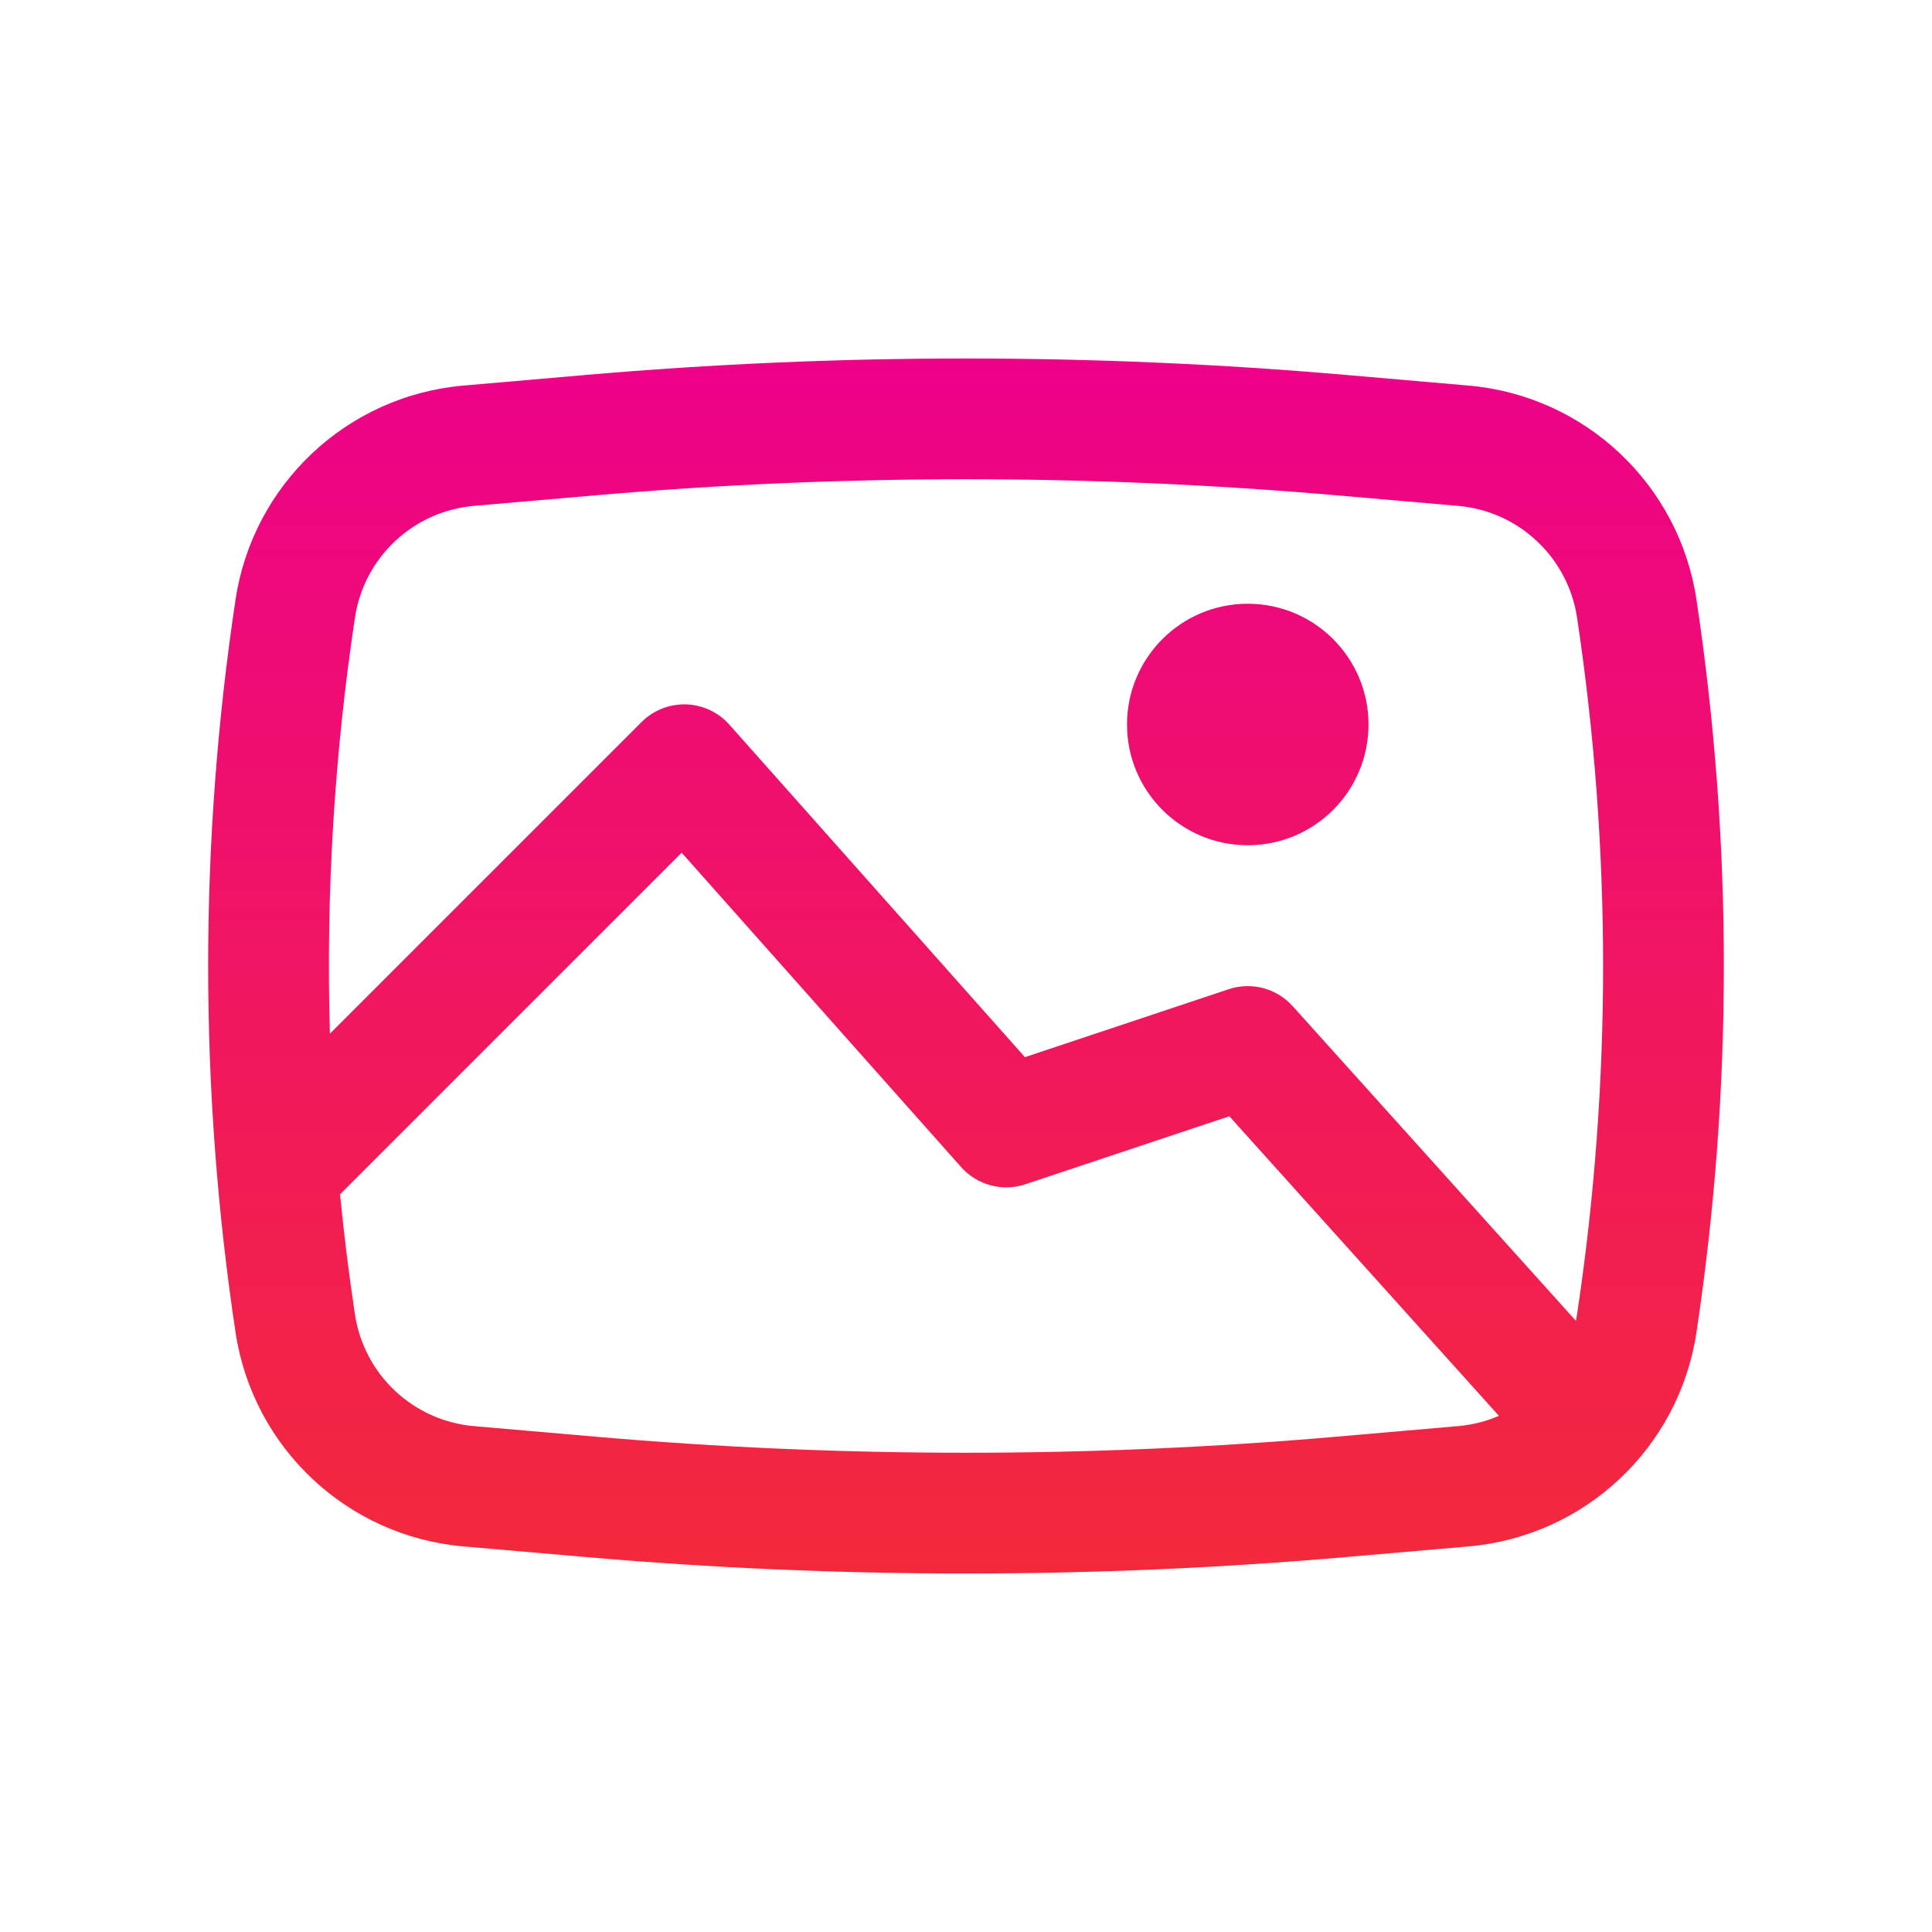
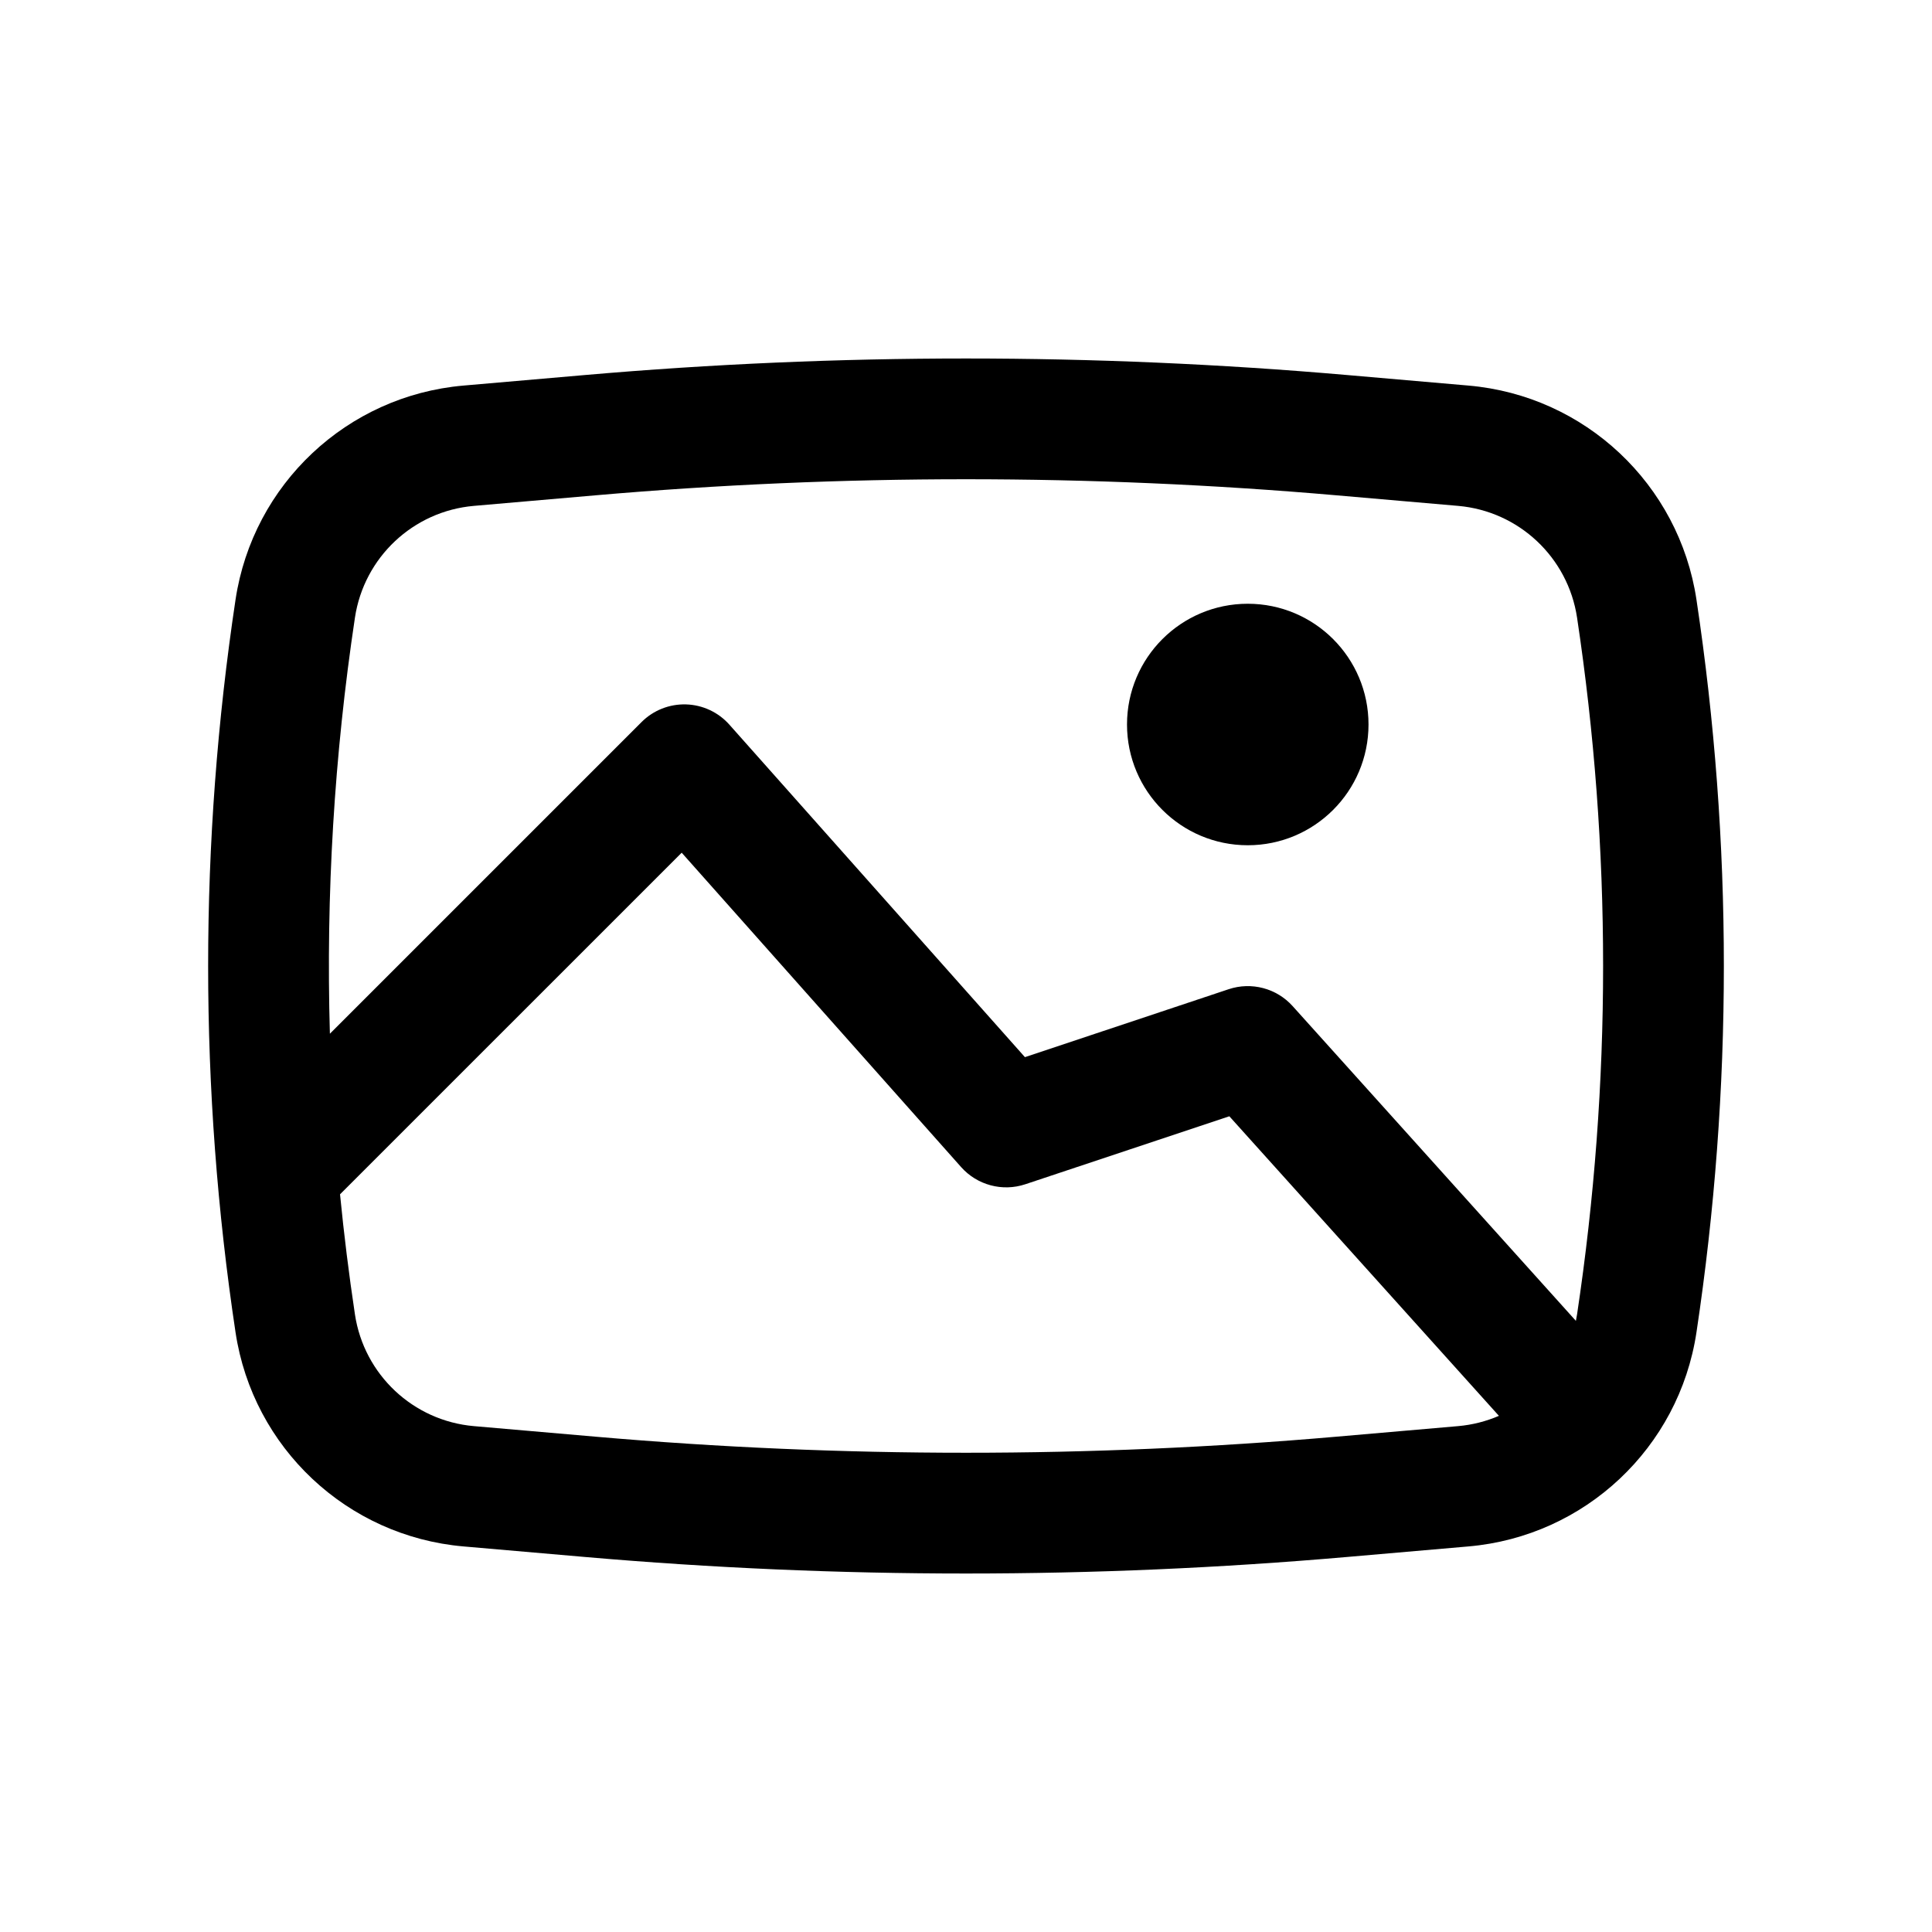
- <svg xmlns="http://www.w3.org/2000/svg" viewBox="0 0 56 56" fill="none">
-   <path d="M32.667 21C32.667 19.067 34.234 17.5 36.167 17.5C38.1 17.5 39.667 19.067 39.667 21C39.667 22.933 38.1 24.5 36.167 24.5C34.234 24.5 32.667 22.933 32.667 21Z" fill="url(#paint0_linear_2420_211)" />
-   <path fill-rule="evenodd" clip-rule="evenodd" d="M16.958 10.87C24.305 10.231 31.695 10.231 39.042 10.87L42.566 11.176C45.938 11.469 48.67 14.035 49.173 17.382C50.231 24.421 50.231 31.579 49.173 38.618C48.67 41.965 45.938 44.531 42.566 44.824L39.042 45.13C31.695 45.769 24.305 45.769 16.958 45.13L13.434 44.824C10.062 44.531 7.33 41.965 6.827 38.618C5.769 31.579 5.769 24.421 6.827 17.382C7.33 14.035 10.062 11.469 13.434 11.176L16.958 10.87ZM38.739 14.357C31.593 13.736 24.407 13.736 17.261 14.357L13.737 14.663C11.977 14.816 10.551 16.155 10.288 17.903C9.687 21.899 9.445 25.935 9.562 29.963L18.596 20.929C18.937 20.588 19.403 20.403 19.885 20.417C20.366 20.432 20.821 20.644 21.141 21.004L29.708 30.642L35.613 28.673C36.274 28.453 37.002 28.645 37.468 29.163L45.679 38.286C45.691 38.224 45.702 38.161 45.712 38.097C46.718 31.403 46.718 24.597 45.712 17.903C45.449 16.155 44.023 14.816 42.263 14.663L38.739 14.357ZM43.447 41.039L35.633 32.356L29.72 34.327C29.056 34.548 28.324 34.352 27.859 33.829L19.758 24.716L9.856 34.618C9.97 35.781 10.114 36.941 10.288 38.097C10.551 39.844 11.977 41.184 13.737 41.337L17.261 41.643C24.407 42.264 31.593 42.264 38.739 41.643L42.263 41.337C42.68 41.301 43.078 41.198 43.447 41.039Z" fill="url(#paint1_linear_2420_211)" />
-   <defs>
-     <linearGradient id="paint0_linear_2420_211" x1="25.788" y1="10.391" x2="25.788" y2="45.609" gradientUnits="userSpaceOnUse">
-       <stop offset="0" stop-color="#ED0189" />
-       <stop offset="1" stop-color="#F3293B" />
-     </linearGradient>
-     <linearGradient id="paint1_linear_2420_211" x1="25.788" y1="10.391" x2="25.788" y2="45.609" gradientUnits="userSpaceOnUse">
-       <stop offset="0" stop-color="#ED0189" />
-       <stop offset="1" stop-color="#F3293B" />
-     </linearGradient>
-   </defs>
+ <svg xmlns="http://www.w3.org/2000/svg" fill="none" viewBox="0 0 56 56">
+   <path fill="currentColor" d="M32.667 21a3.5 3.5 0 1 1 7 0 3.5 3.5 0 0 1-7 0Z" />
+   <path fill="currentColor" d="M16.958 10.87a127.514 127.514 0 0 1 22.084 0l3.524.306a7.322 7.322 0 0 1 6.607 6.206 71.409 71.409 0 0 1 0 21.236 7.323 7.323 0 0 1-6.607 6.206l-3.524.306c-7.347.639-14.737.639-22.084 0l-3.524-.306a7.322 7.322 0 0 1-6.607-6.206 71.403 71.403 0 0 1 0-21.236 7.322 7.322 0 0 1 6.607-6.206l3.524-.306Zm21.781 3.487a124.008 124.008 0 0 0-21.478 0l-3.524.306a3.822 3.822 0 0 0-3.449 3.24 67.904 67.904 0 0 0-.726 12.06l9.034-9.034a1.75 1.75 0 0 1 2.545.075l8.567 9.638 5.905-1.969a1.75 1.75 0 0 1 1.855.49l8.21 9.123a3.84 3.84 0 0 0 .034-.189 67.903 67.903 0 0 0 0-20.194 3.822 3.822 0 0 0-3.449-3.24l-3.524-.306Zm4.708 26.682-7.814-8.683-5.913 1.97a1.75 1.75 0 0 1-1.861-.497l-8.1-9.113-9.903 9.902a67.94 67.94 0 0 0 .432 3.48 3.822 3.822 0 0 0 3.449 3.239l3.524.306c7.146.621 14.332.621 21.478 0l3.524-.306c.417-.036.816-.14 1.184-.298Z" />
</svg>
